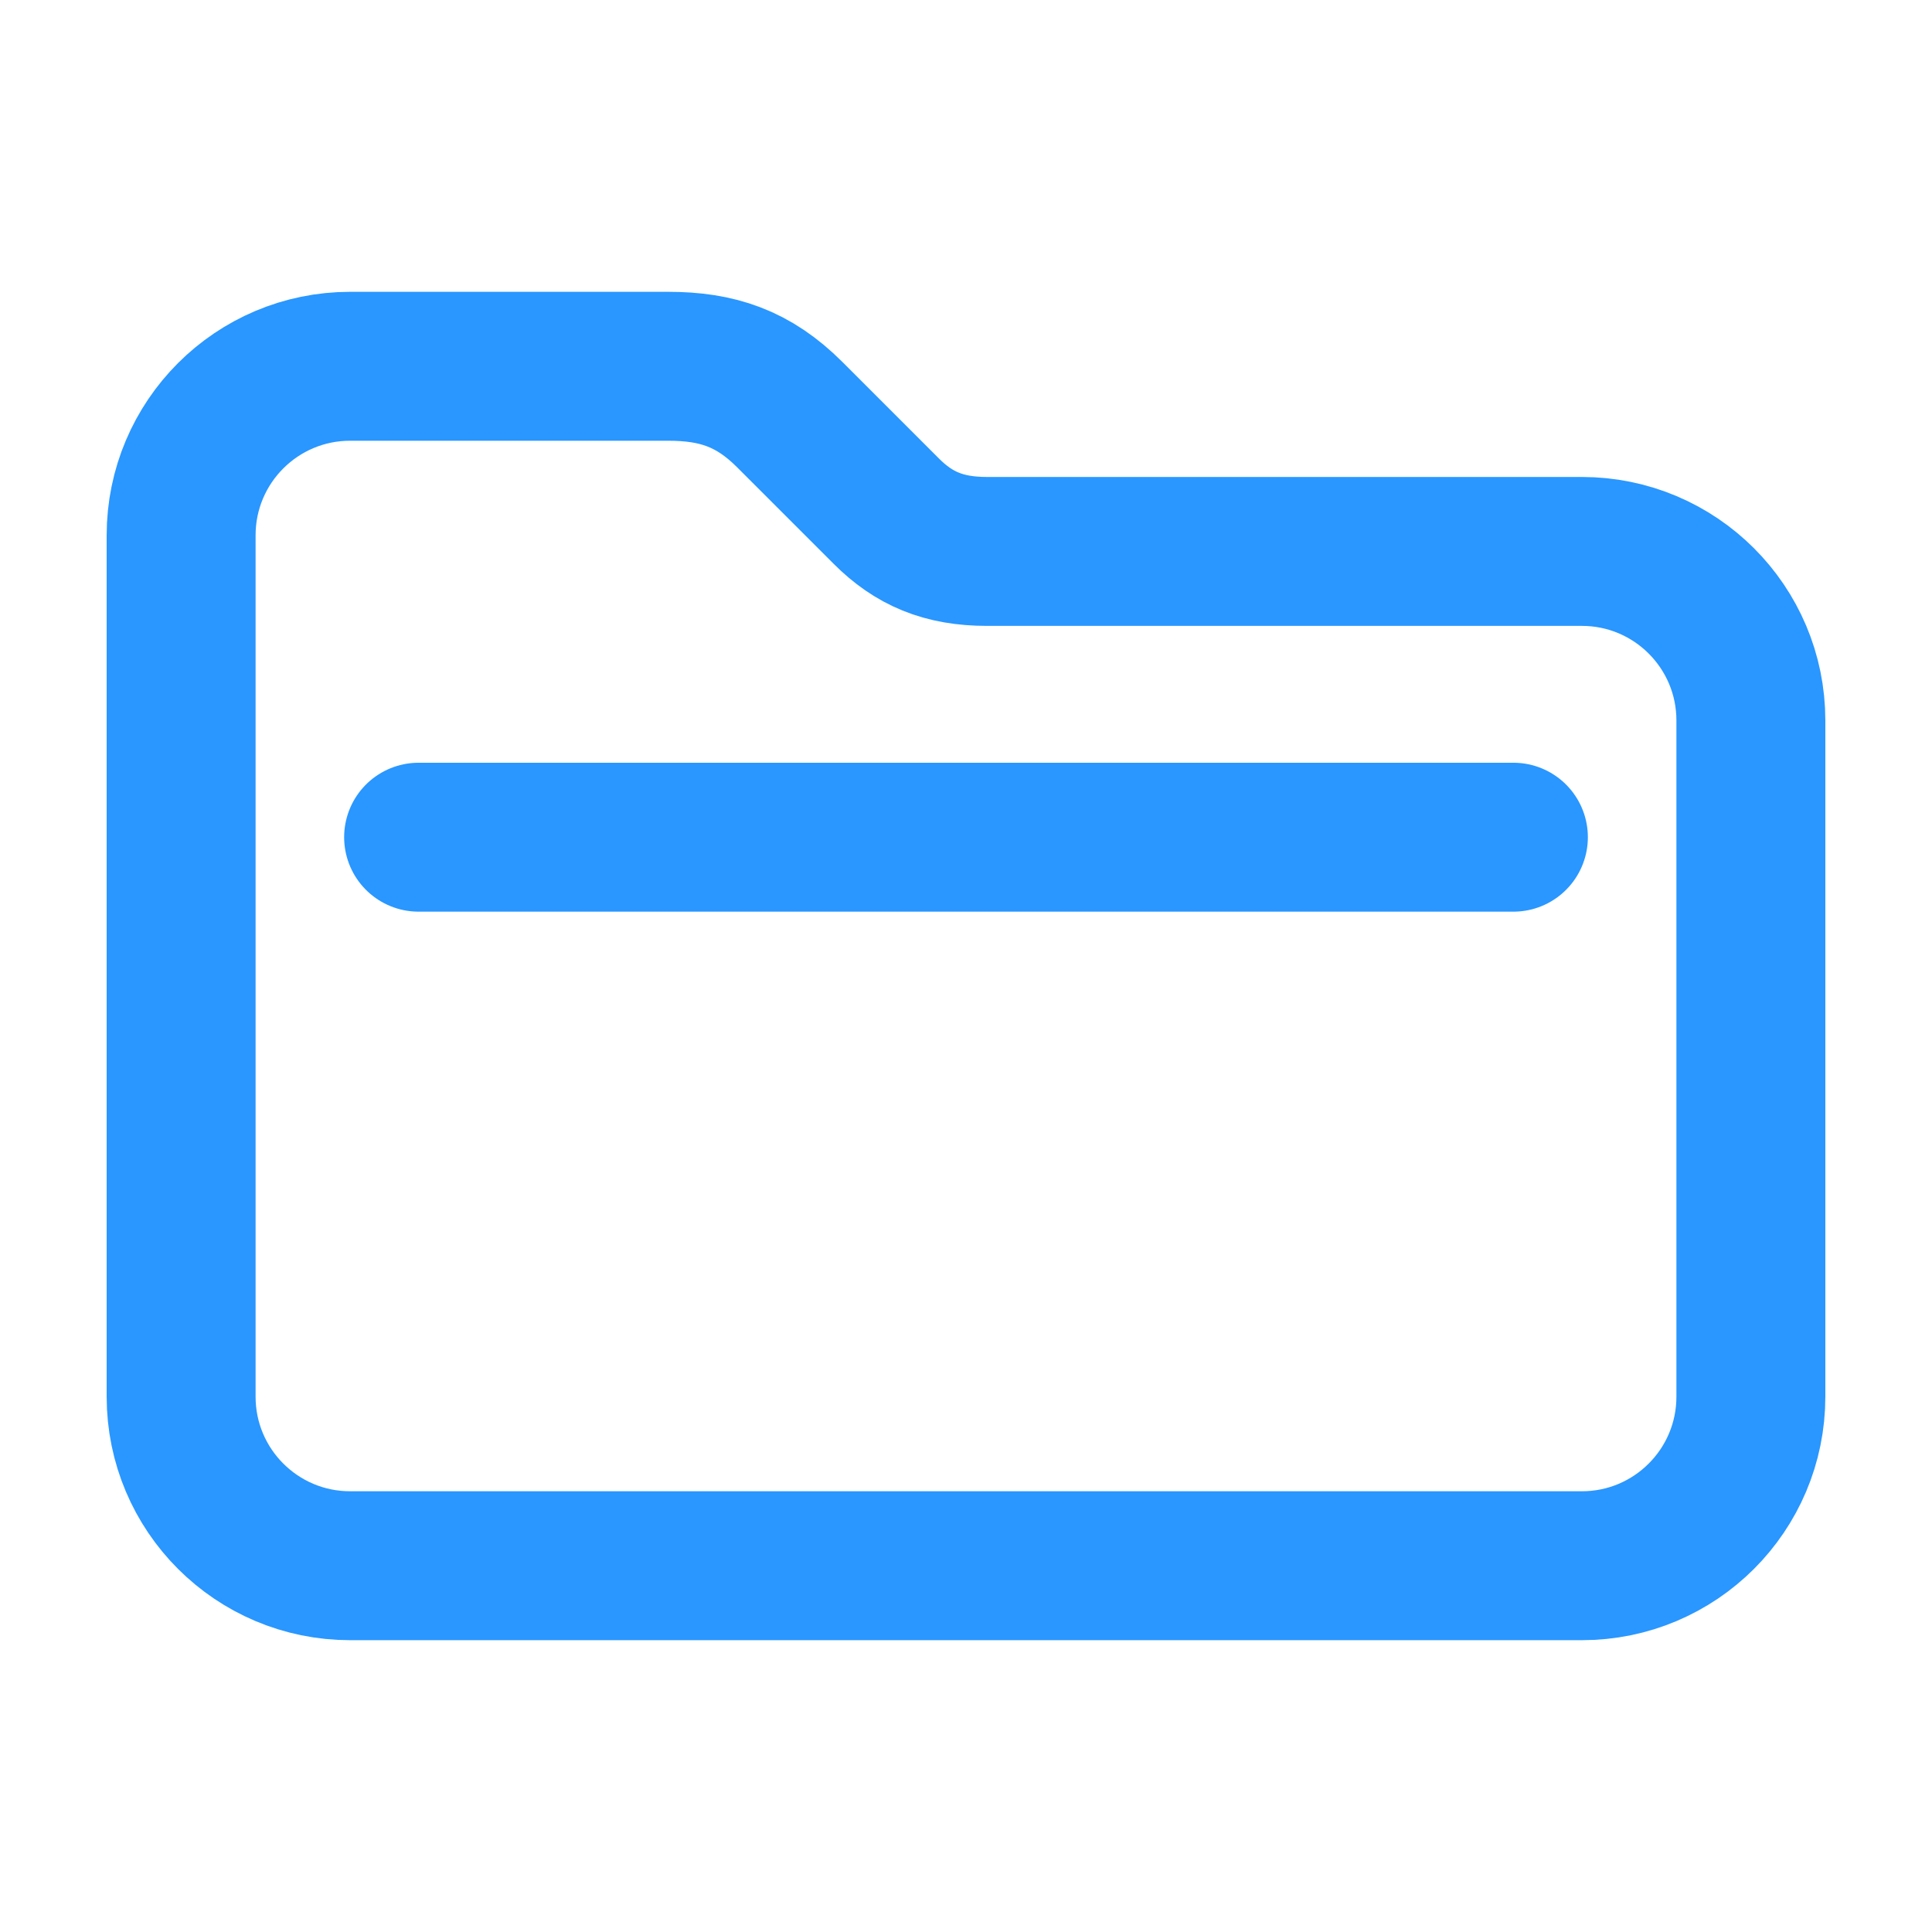
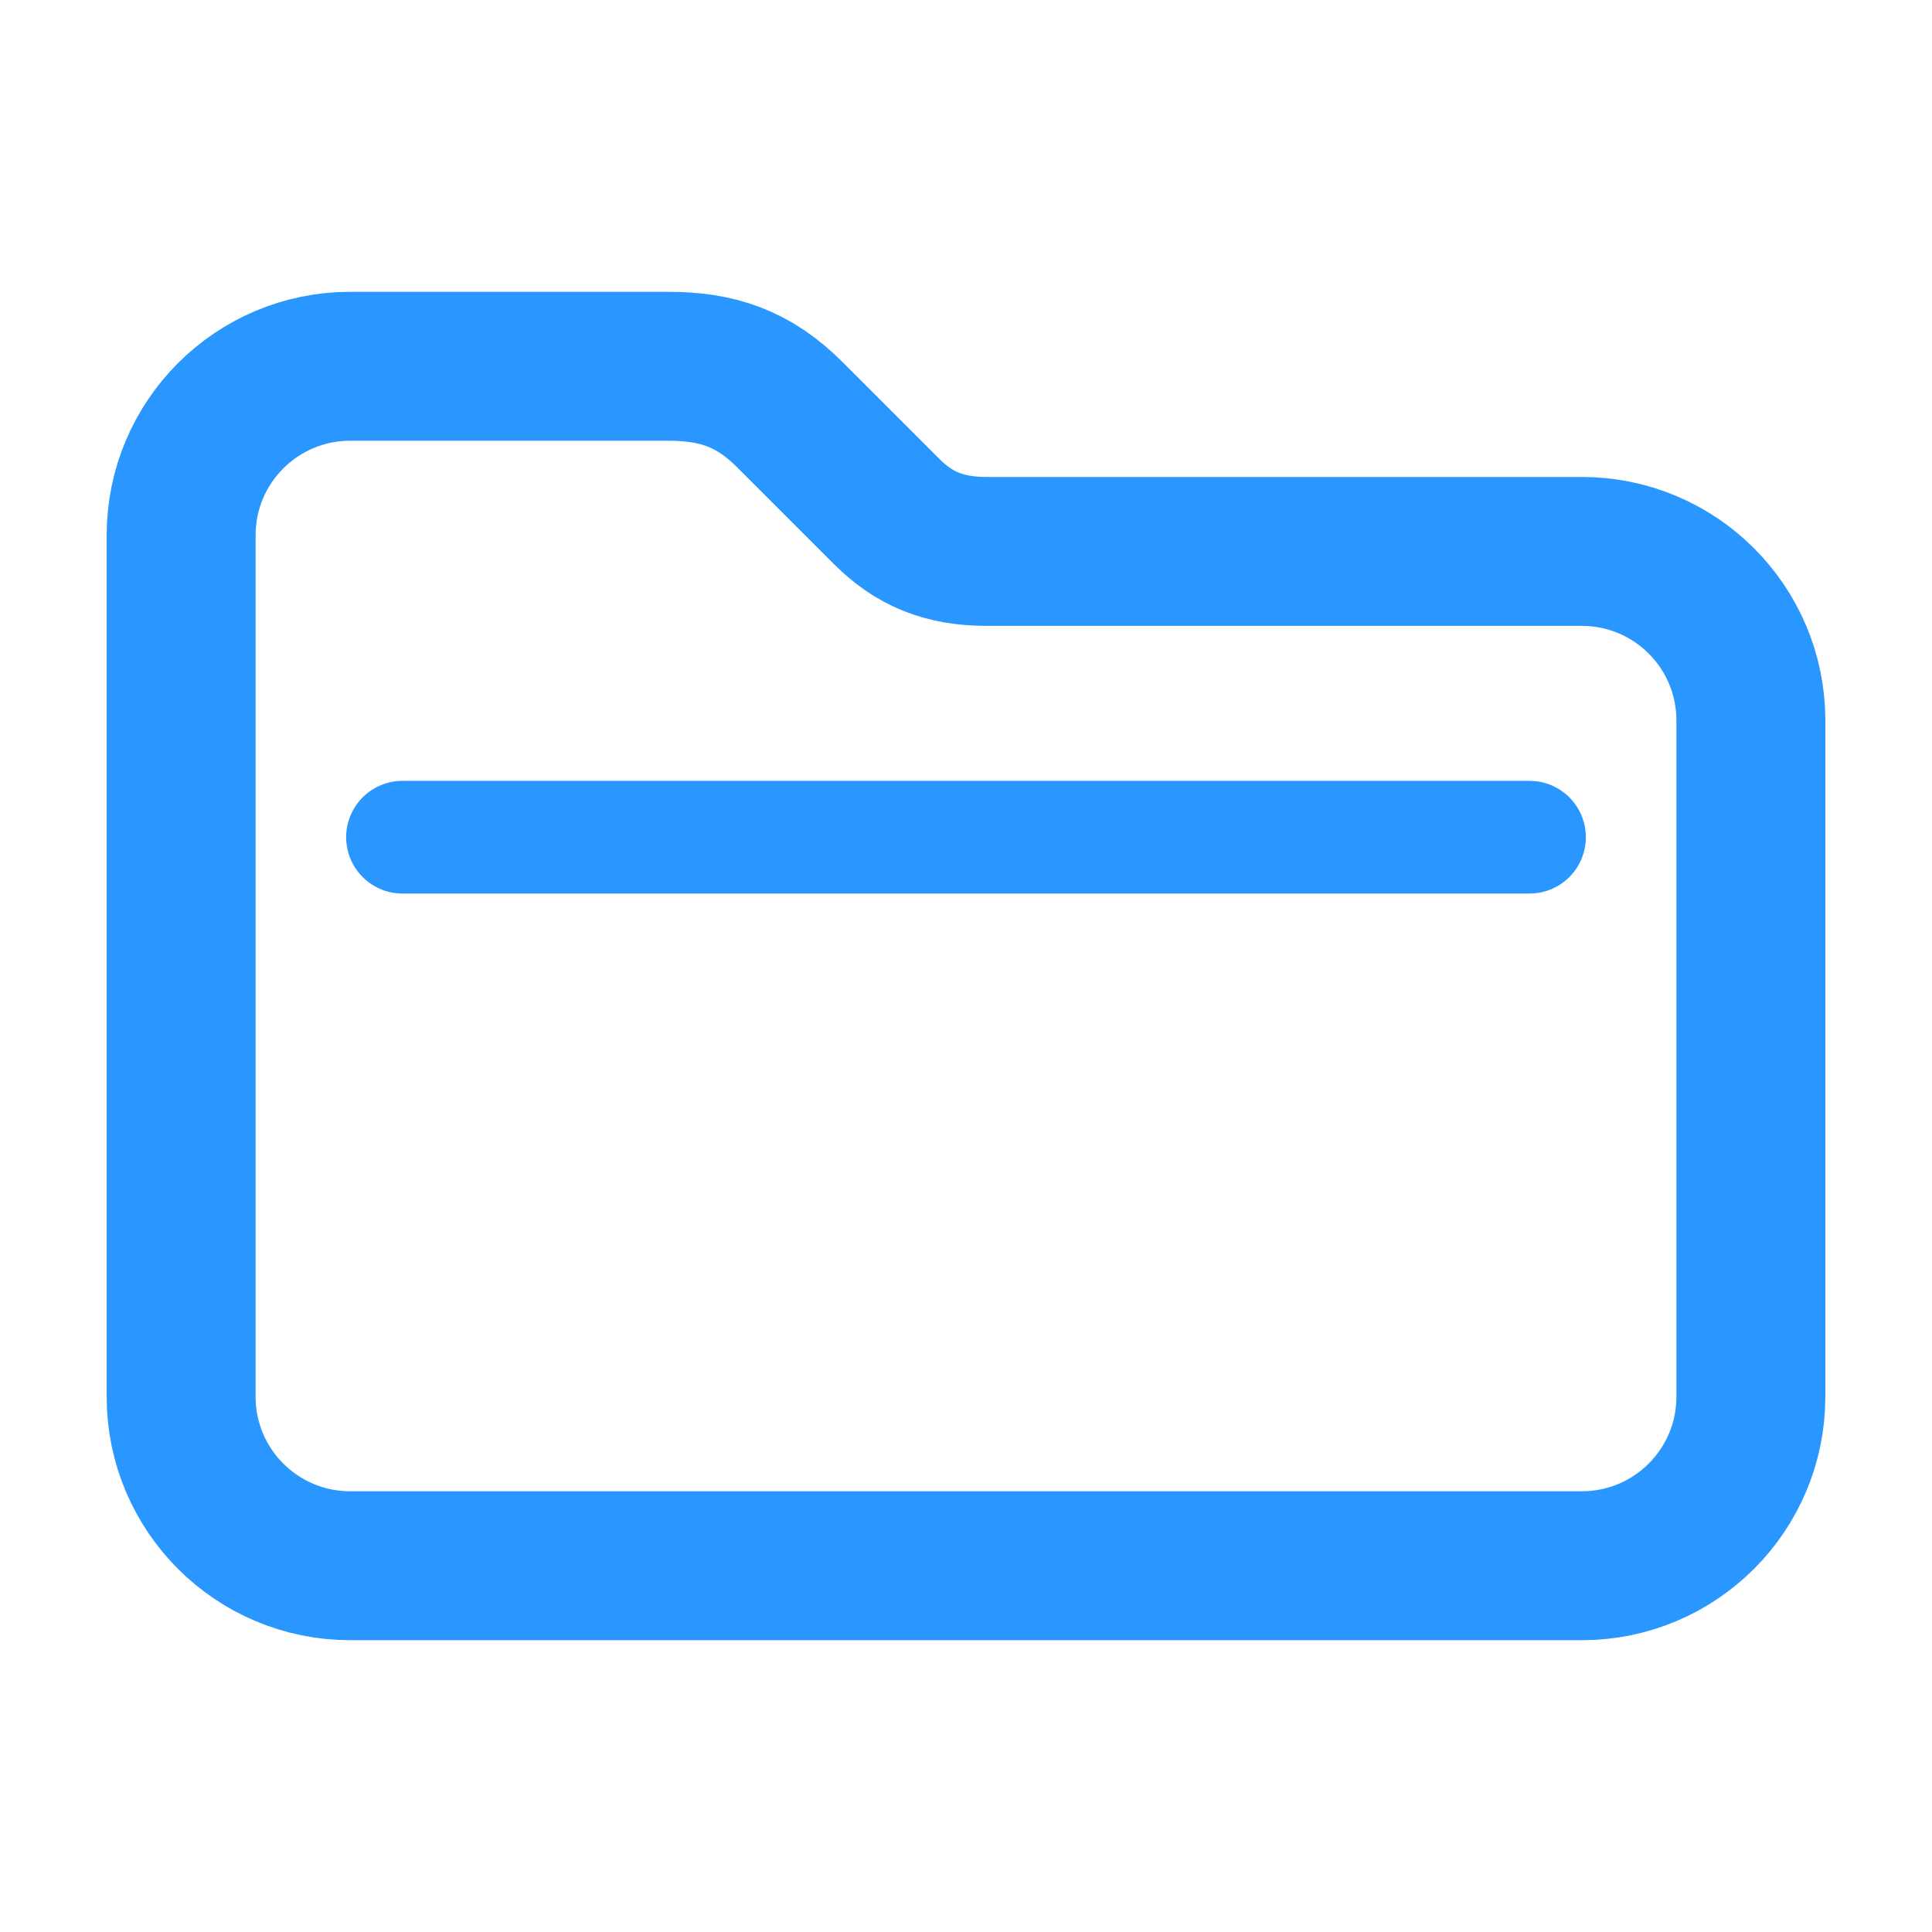
<svg xmlns="http://www.w3.org/2000/svg" width="24" height="24" viewBox="0 0 24 24" fill="none">
-   <path d="M2.25 8.25V6.65C2.25 5.49 3.19 4.55 4.35 4.55H8.3C8.91 4.55 9.36 4.7 9.81 5.15L11.01 6.35C11.35 6.69 11.72 6.85 12.26 6.85H19.65C20.81 6.85 21.75 7.79 21.75 8.95V17.35C21.75 18.51 20.81 19.45 19.65 19.45H4.35C3.19 19.45 2.25 18.51 2.25 17.35V8.25ZM5.2 10.4H18.8" stroke="#2997FF" stroke-width="1.85" stroke-linecap="round" stroke-linejoin="round" />
+   <path d="M2.25 8.25V6.65C2.25 5.49 3.19 4.55 4.35 4.55H8.3C8.91 4.55 9.36 4.7 9.81 5.15L11.01 6.35C11.35 6.69 11.72 6.85 12.26 6.85H19.65C20.81 6.85 21.75 7.79 21.75 8.95V17.35C21.75 18.51 20.81 19.45 19.65 19.45H4.35C3.19 19.45 2.25 18.51 2.25 17.35V8.25Z" stroke="#2997FF" stroke-width="1.85" stroke-linecap="round" stroke-linejoin="round" />
+   <path d="M5 10.4H19" stroke="#2997FF" stroke-width="1.4" stroke-linecap="round" />
</svg>
